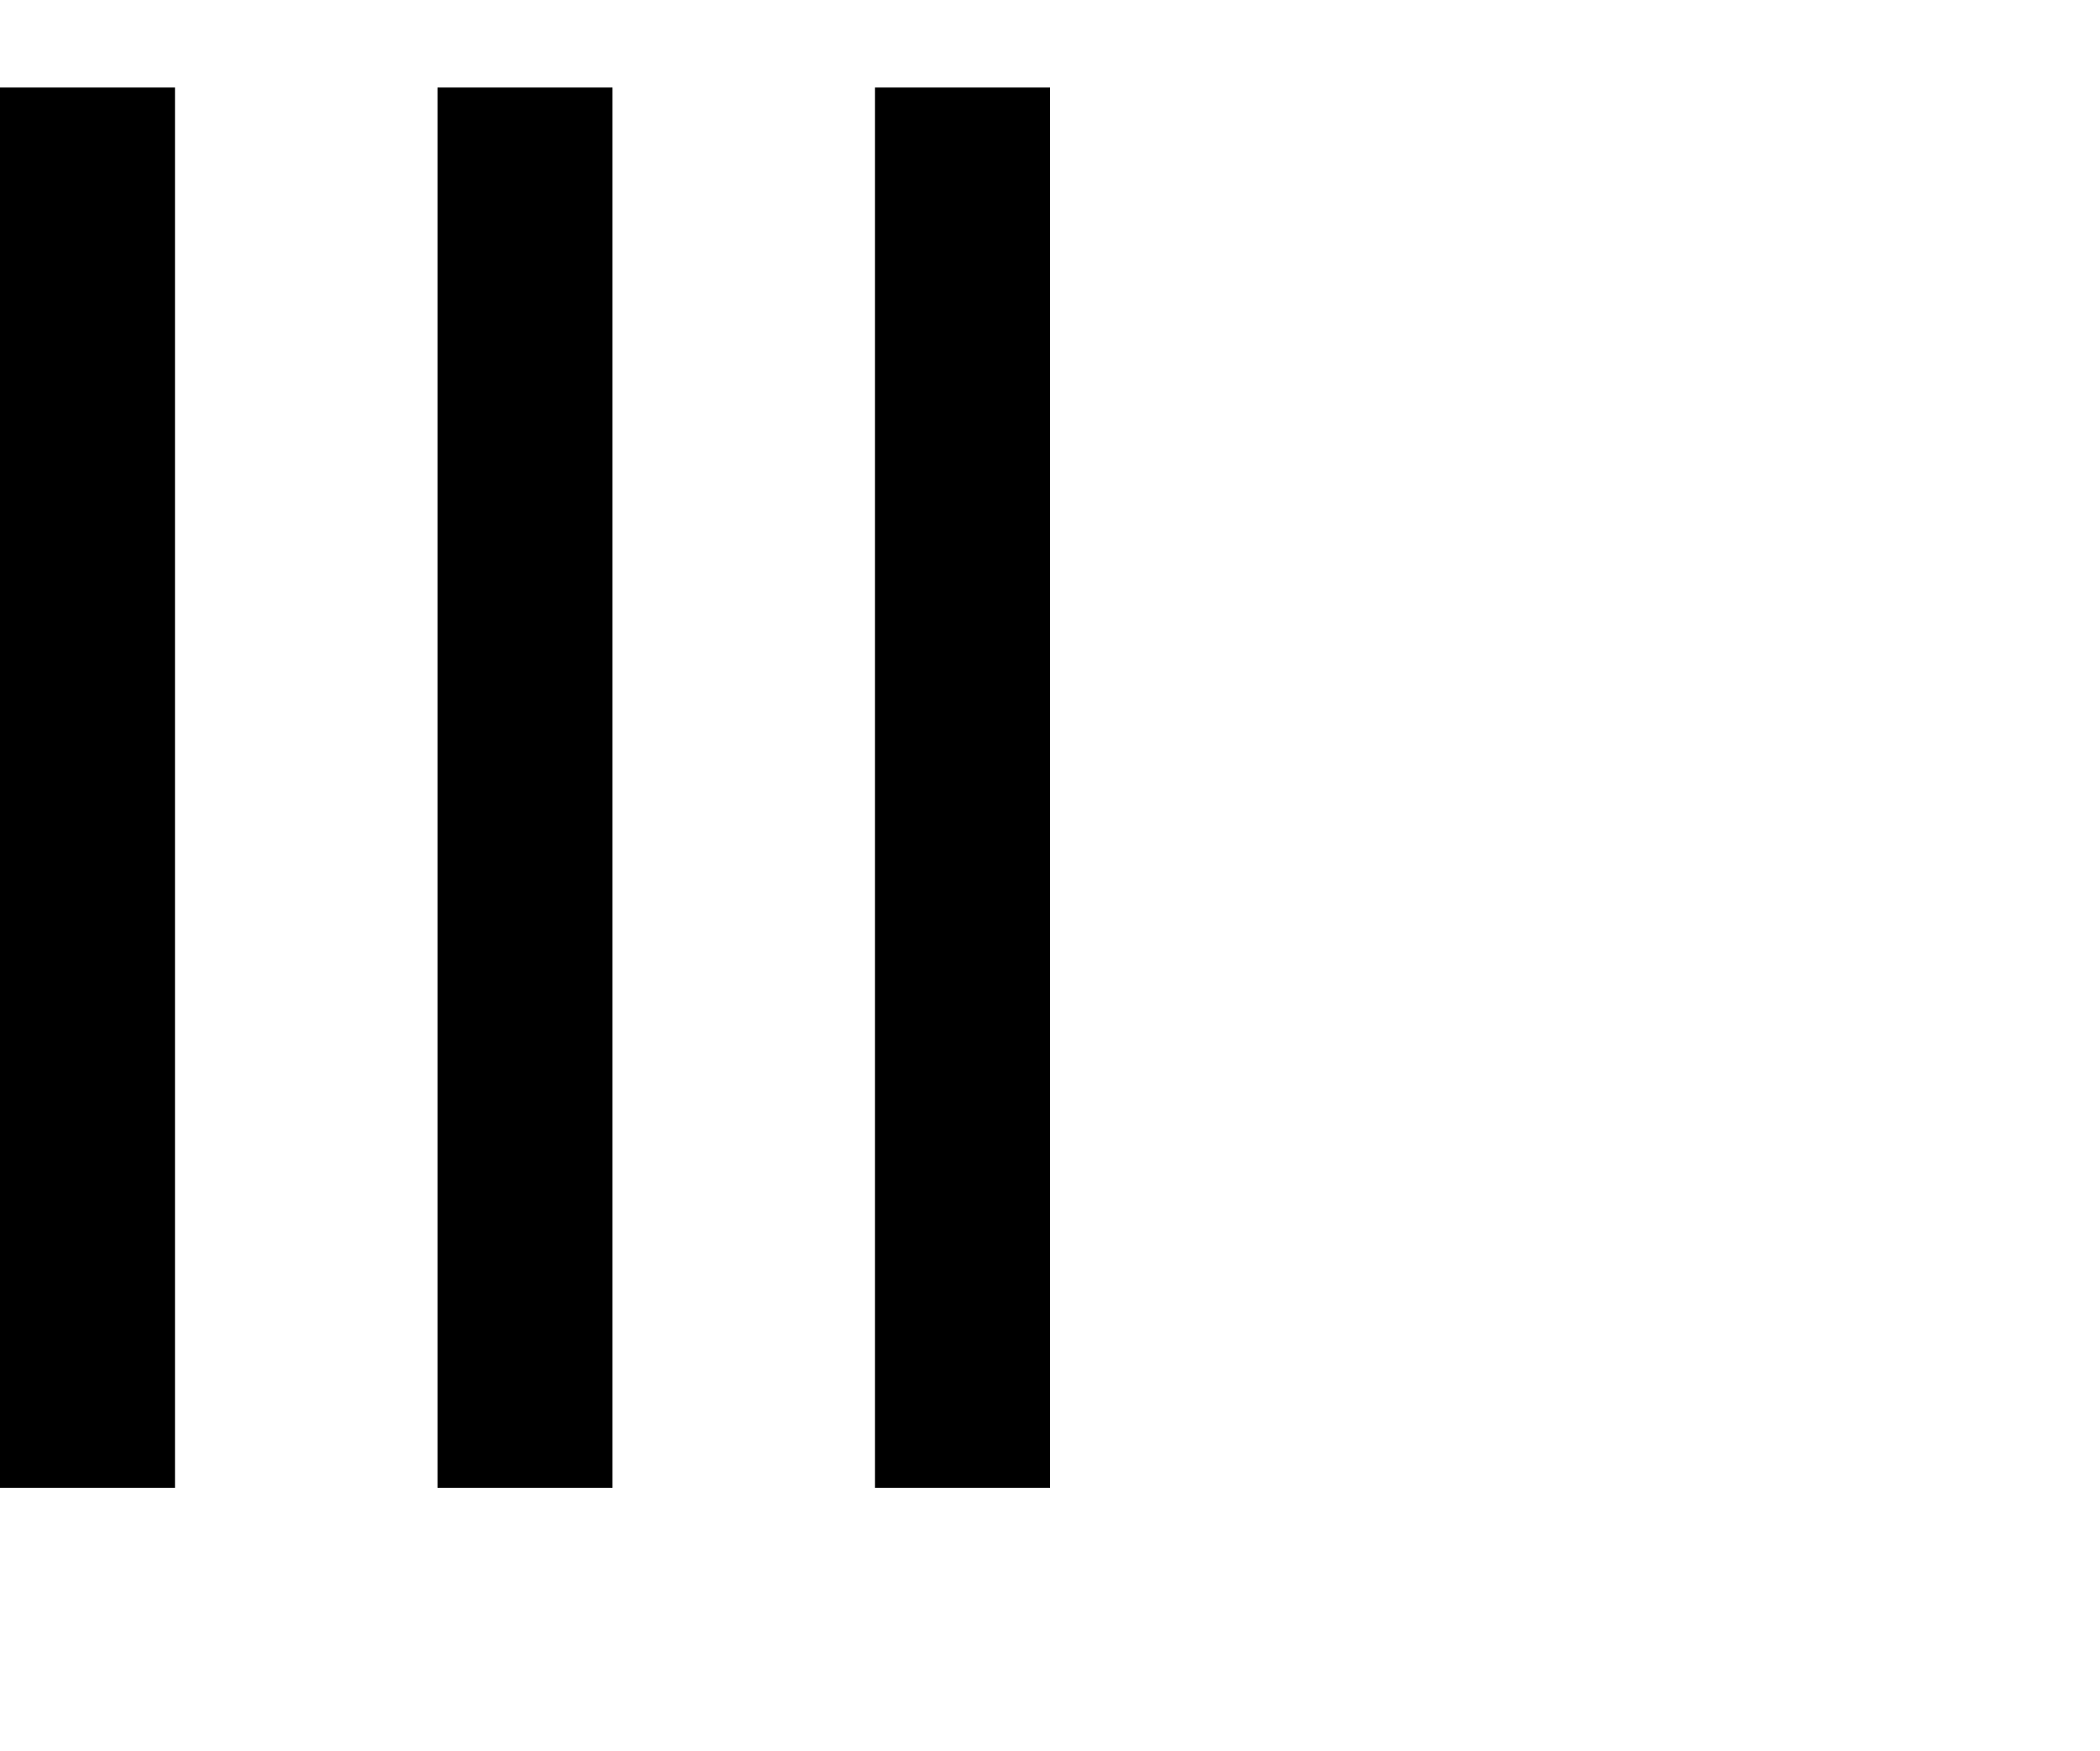
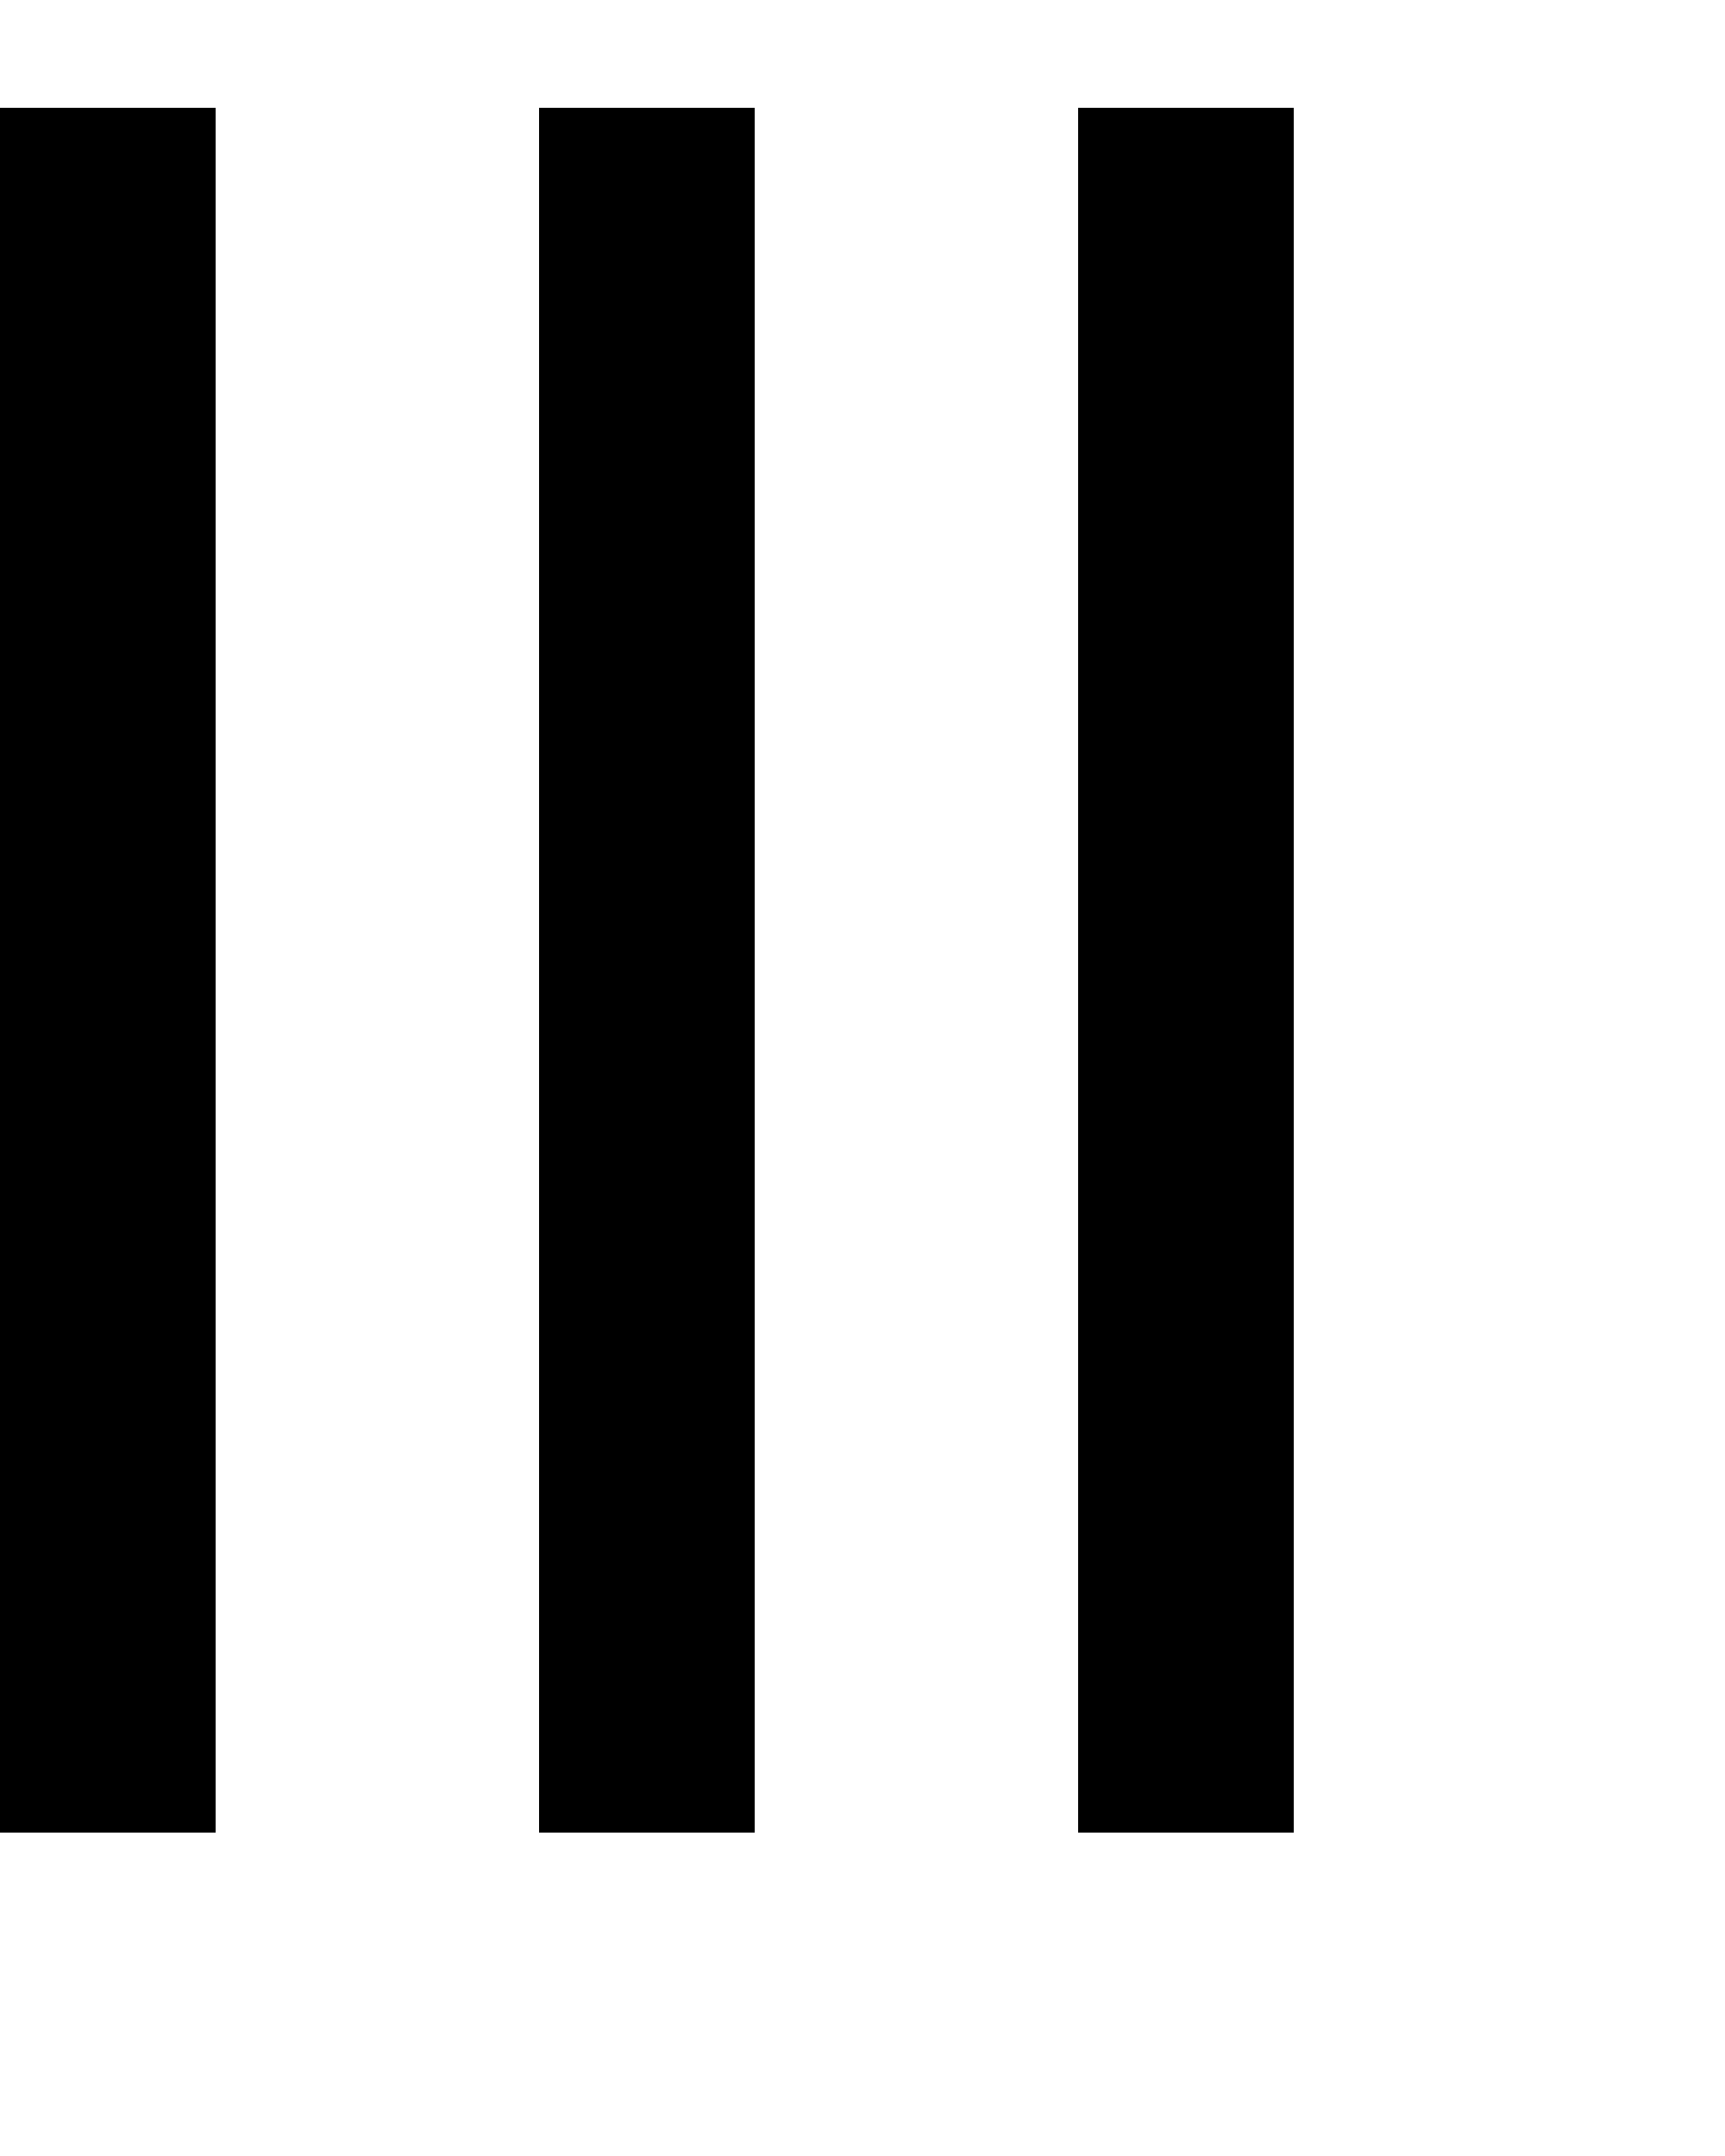
- <svg xmlns="http://www.w3.org/2000/svg" width="24" height="20" viewBox="0 0 24 18" fill="none" class="bars-playing">
+ <svg xmlns="http://www.w3.org/2000/svg" width="16" height="20" viewBox="0 0 16 18" fill="none" class="bars-playing">
  <rect class="morphing-bar morphing-bar-left" width="2" height="16" fill="currentColor" />
  <rect class="morphing-bar morphing-bar-center" width="2" height="16" x="5" fill="currentColor" />
  <rect class="morphing-bar morphing-bar-right" width="2" height="16" x="10" fill="currentColor" />
</svg>
